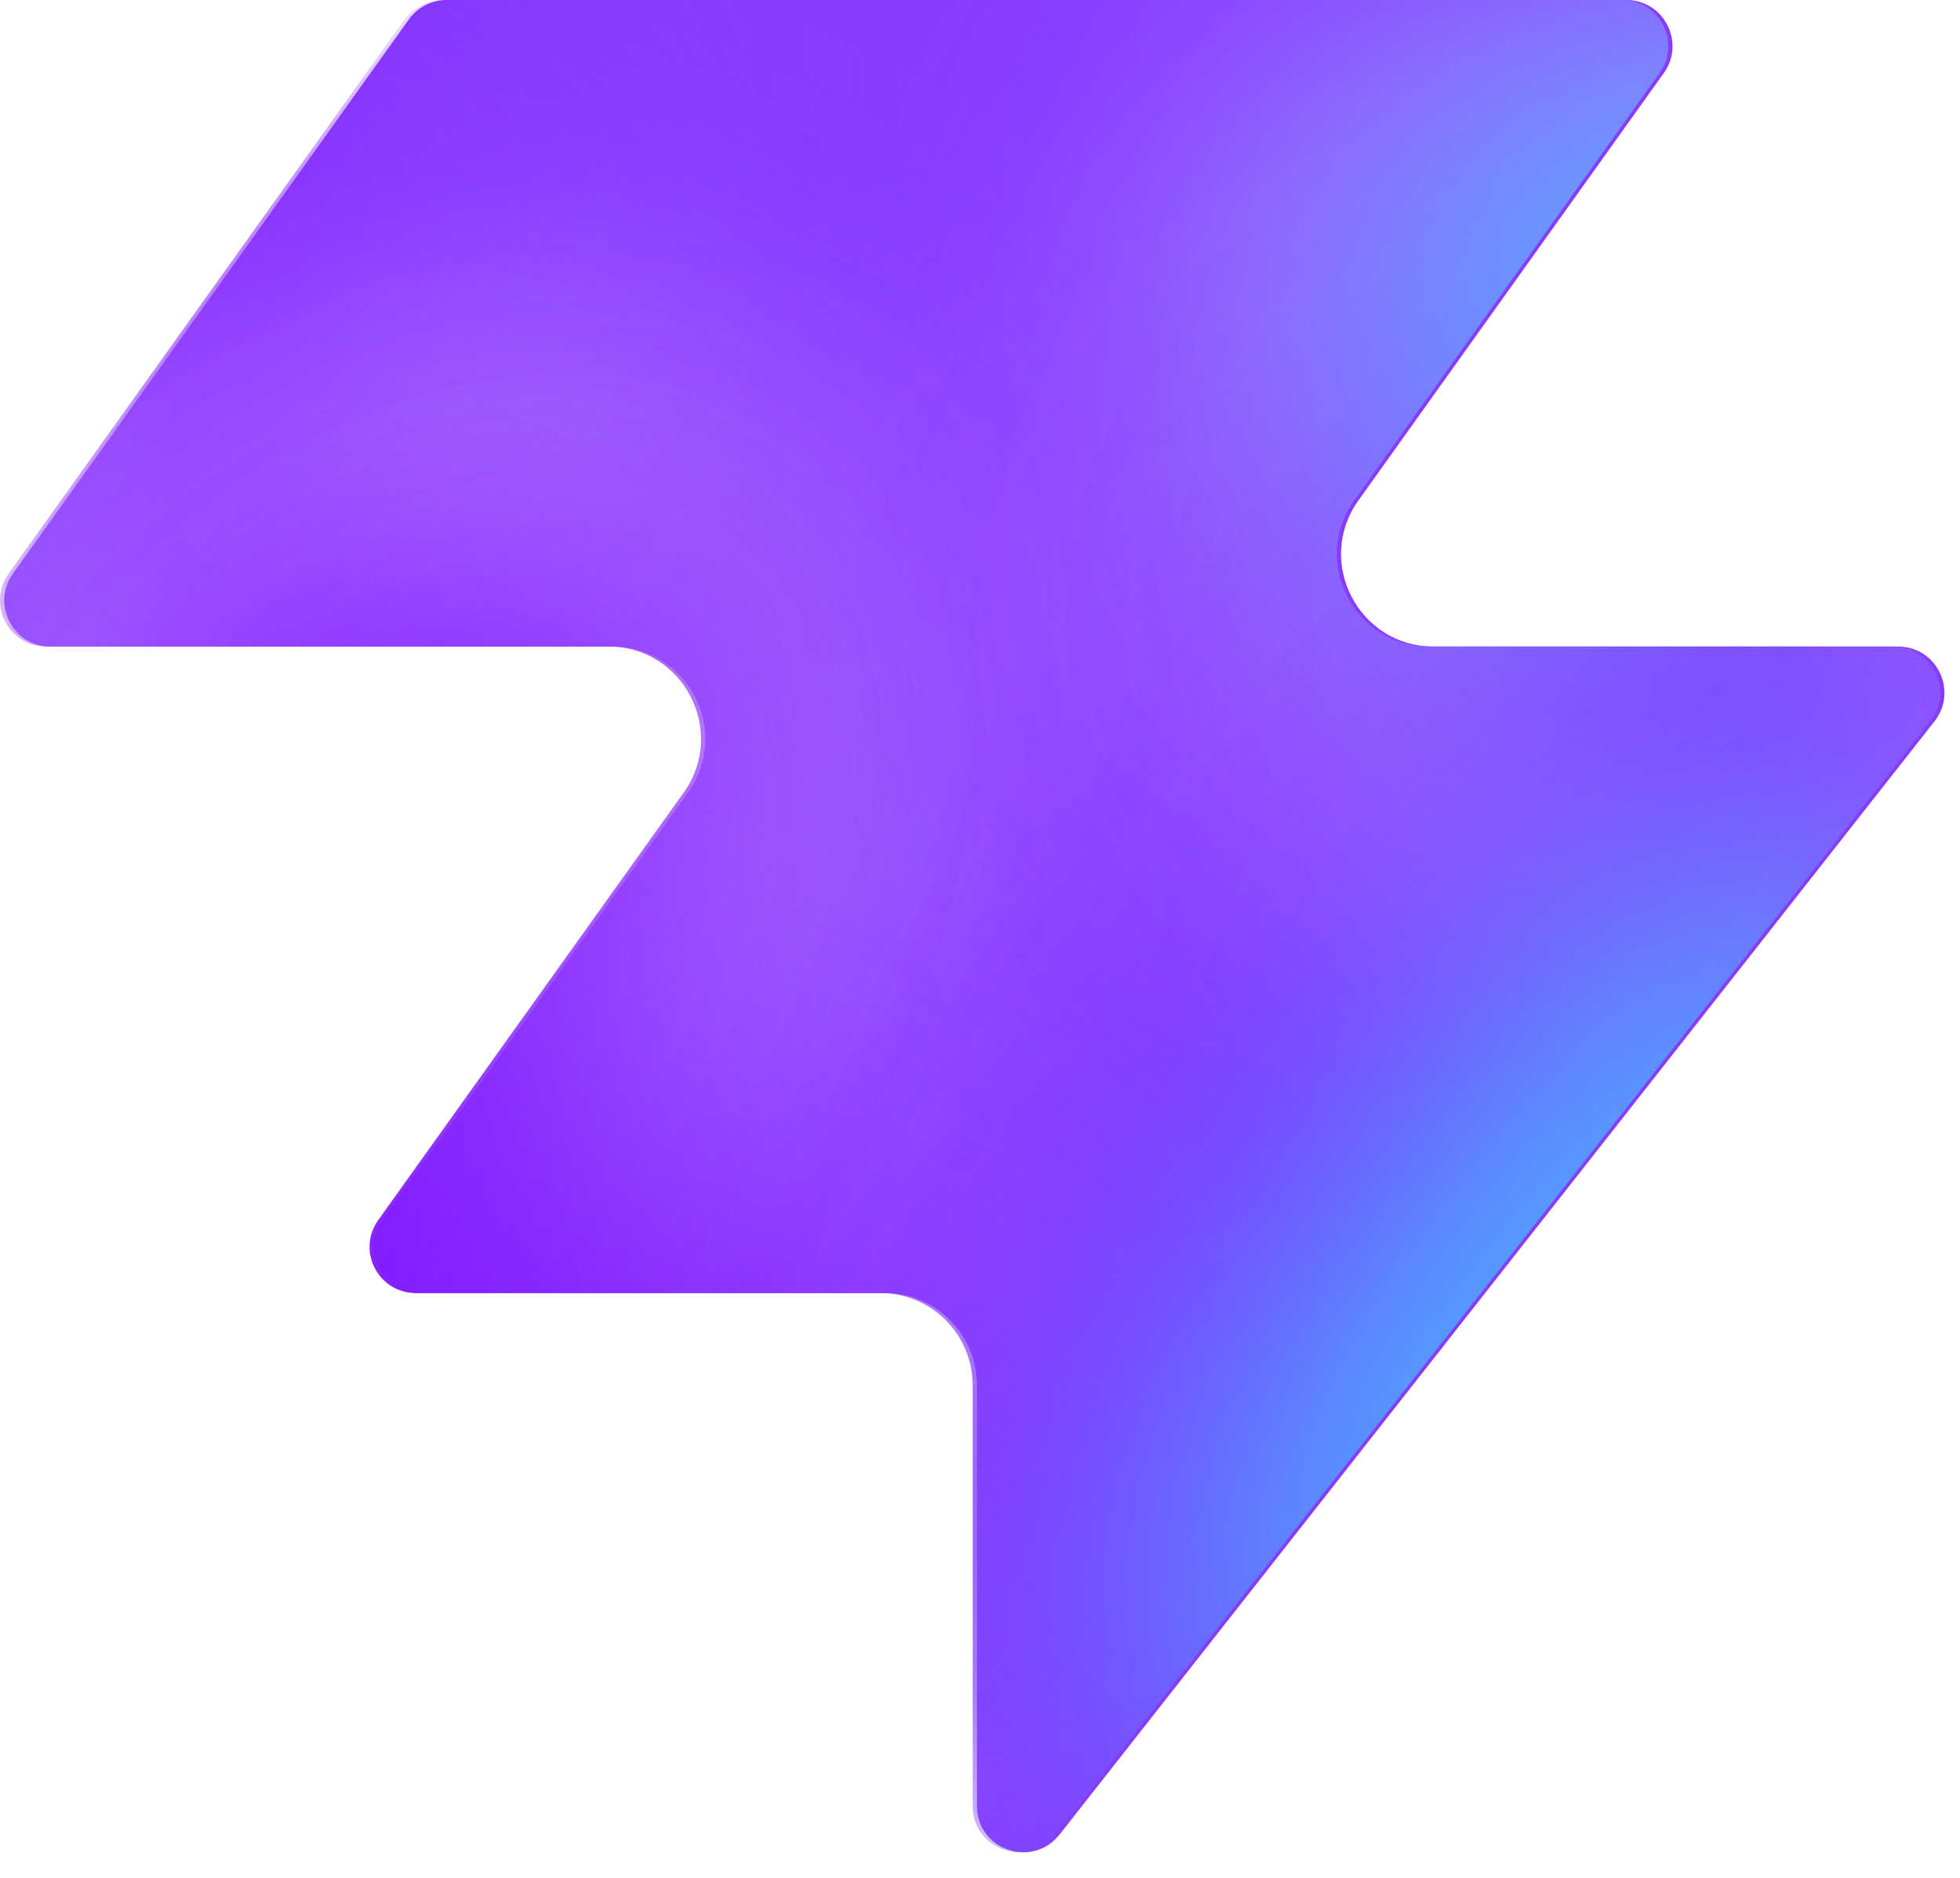
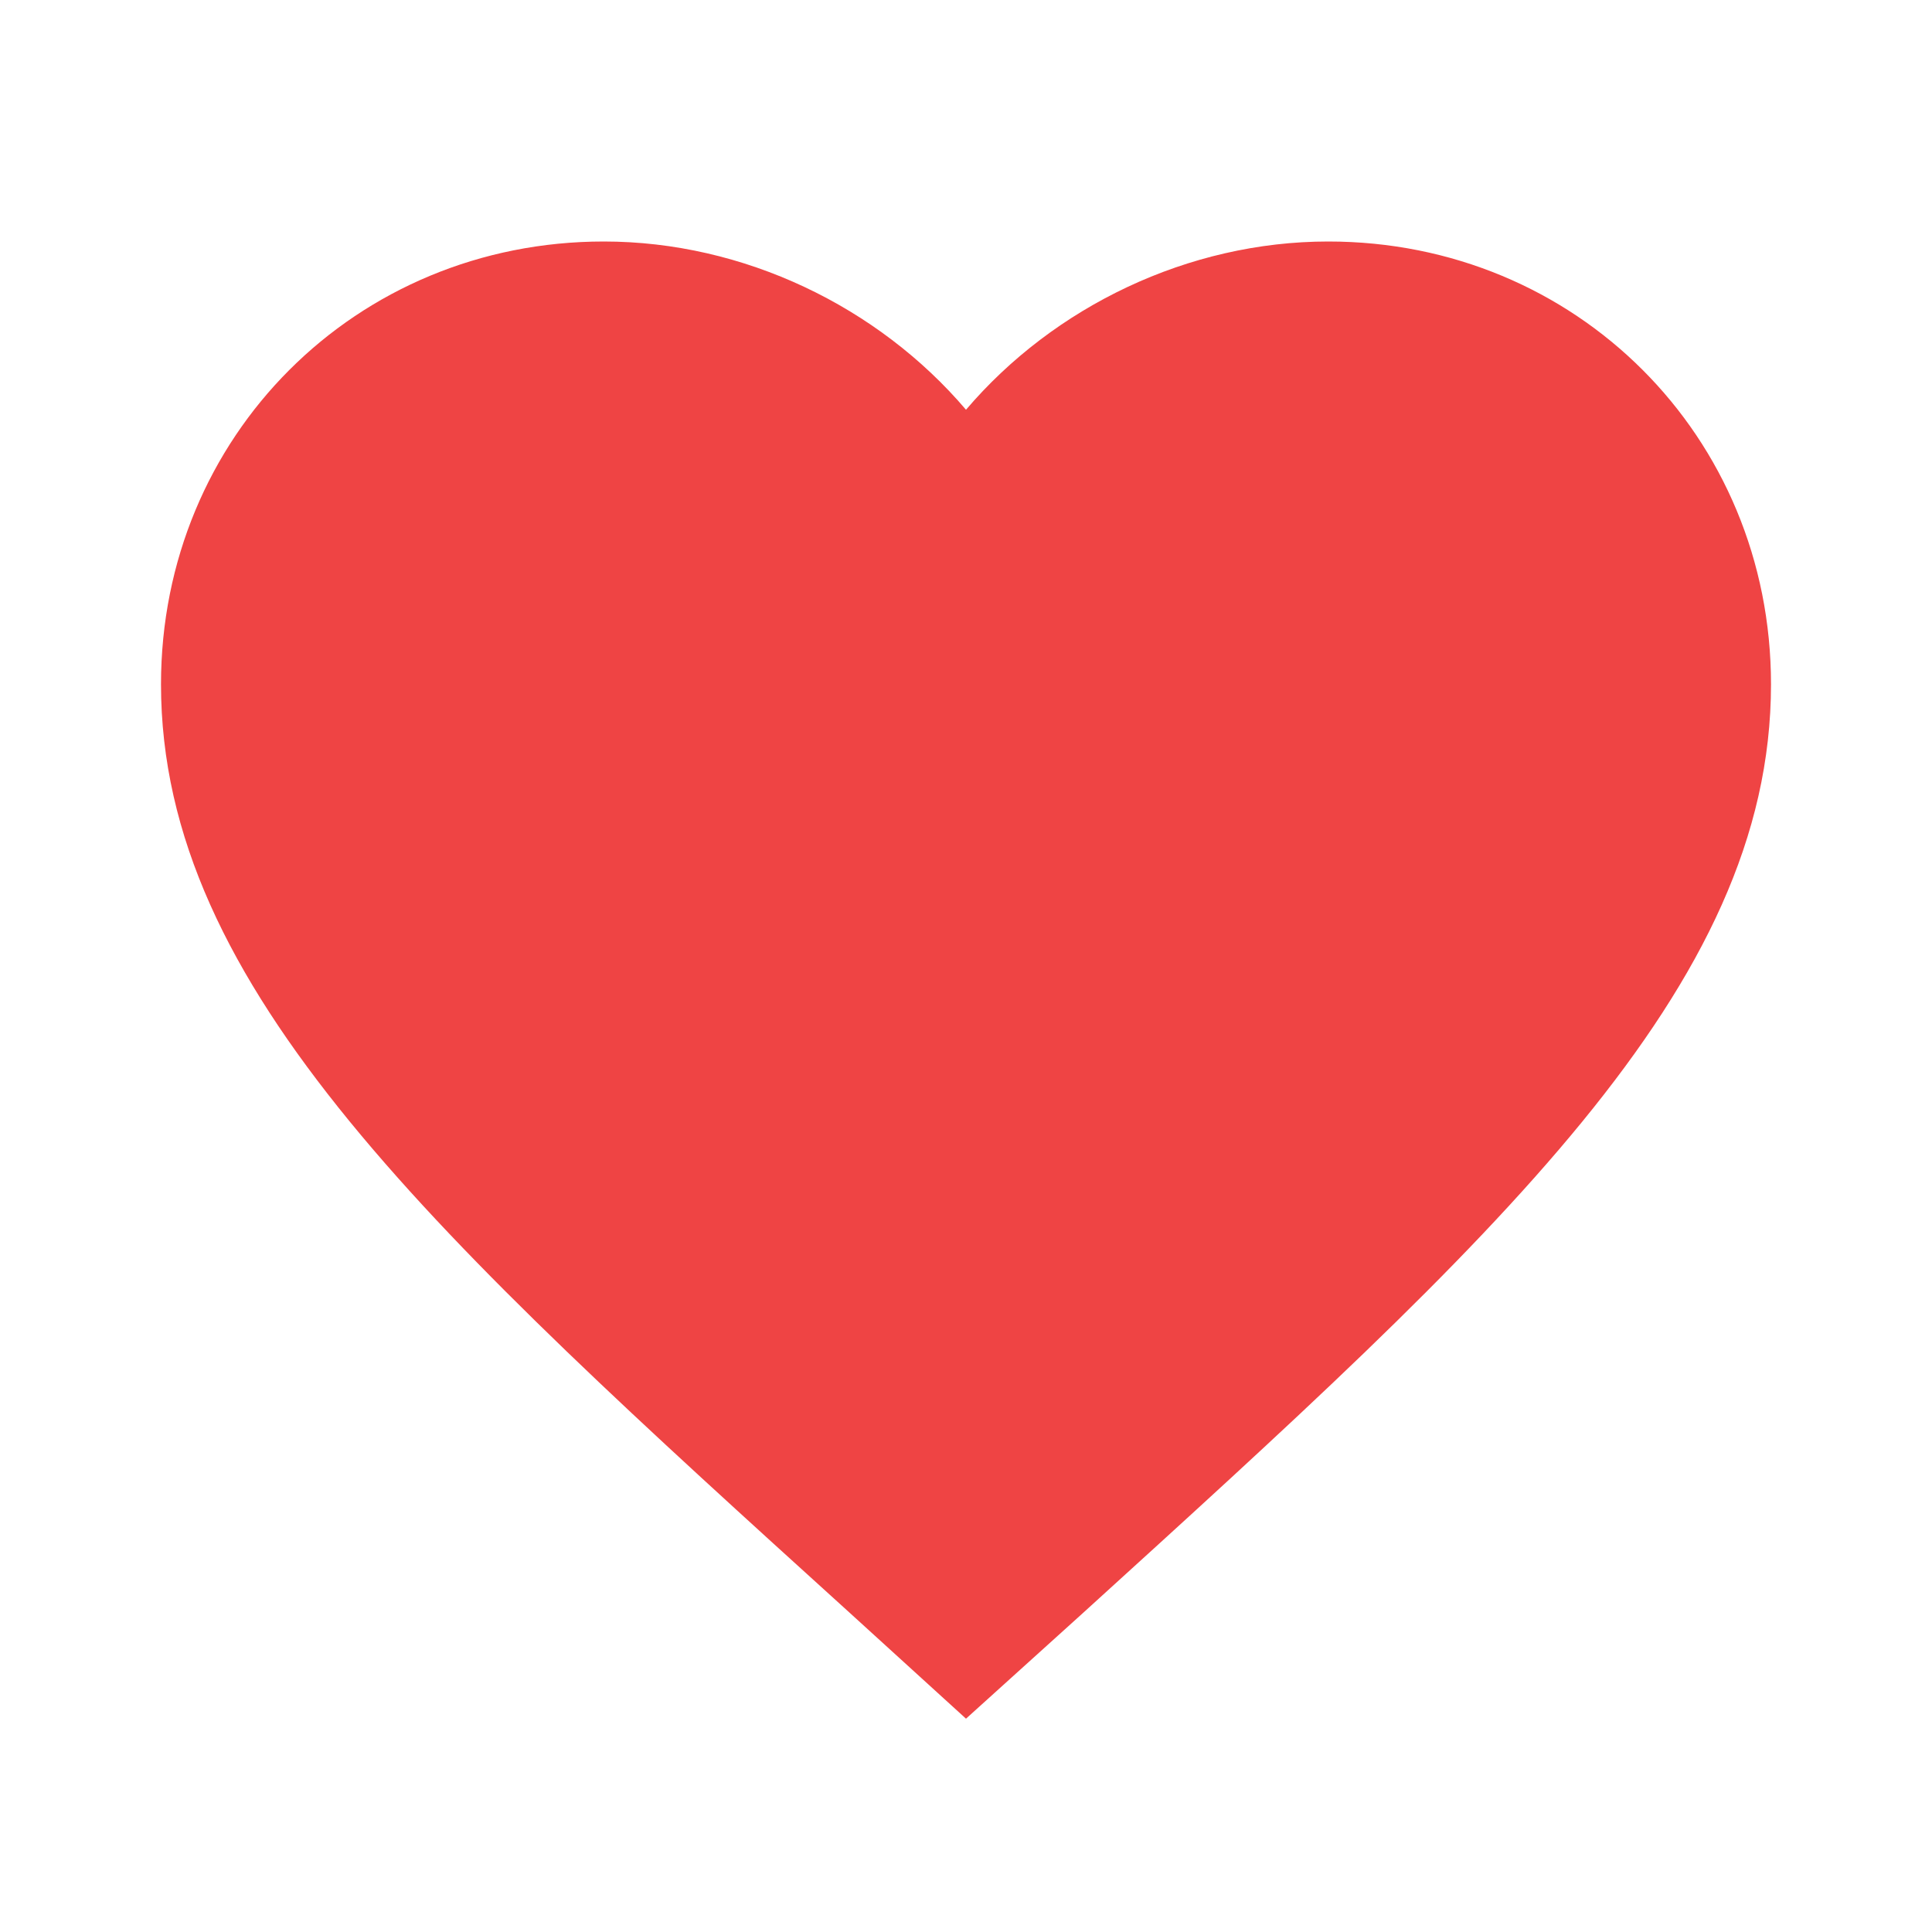
- <svg xmlns="http://www.w3.org/2000/svg" width="48" height="46" fill="none" viewBox="0 0 48 46">
-   <path fill="#863bff" d="M25.946 44.938c-.664.845-2.021.375-2.021-.698V33.937a2.26 2.26 0 0 0-2.262-2.262H10.287c-.92 0-1.456-1.04-.92-1.788l7.48-10.471c1.07-1.497 0-3.578-1.842-3.578H1.237c-.92 0-1.456-1.04-.92-1.788L10.013.474c.214-.297.556-.474.92-.474h28.894c.92 0 1.456 1.04.92 1.788l-7.48 10.471c-1.07 1.498 0 3.579 1.842 3.579h11.377c.943 0 1.473 1.088.89 1.83L25.947 44.94z" style="fill:#863bff;fill:color(display-p3 .525 .23 1);fill-opacity:1" />
-   <mask id="a" width="48" height="46" x="0" y="0" maskUnits="userSpaceOnUse" style="mask-type:alpha">
-     <path fill="#000" d="M25.842 44.938c-.664.844-2.021.375-2.021-.698V33.937a2.26 2.26 0 0 0-2.262-2.262H10.183c-.92 0-1.456-1.04-.92-1.788l7.48-10.471c1.07-1.498 0-3.579-1.842-3.579H1.133c-.92 0-1.456-1.04-.92-1.787L9.91.473c.214-.297.556-.474.92-.474h28.894c.92 0 1.456 1.04.92 1.788l-7.48 10.471c-1.07 1.498 0 3.578 1.842 3.578h11.377c.943 0 1.473 1.088.89 1.832L25.843 44.94z" style="fill:#000;fill-opacity:1" />
-   </mask>
-   <g mask="url(#a)">
-     <g filter="url(#b)">
-       <ellipse cx="5.508" cy="14.704" fill="#ede6ff" rx="5.508" ry="14.704" style="fill:#ede6ff;fill:color(display-p3 .927 .903 1);fill-opacity:1" transform="matrix(.00324 1 1 -.00324 -4.47 31.516)" />
-     </g>
-     <g filter="url(#c)">
-       <ellipse cx="10.399" cy="29.851" fill="#ede6ff" rx="10.399" ry="29.851" style="fill:#ede6ff;fill:color(display-p3 .927 .903 1);fill-opacity:1" transform="matrix(.00324 1 1 -.00324 -39.328 7.883)" />
-     </g>
-     <g filter="url(#d)">
-       <ellipse cx="5.508" cy="30.487" fill="#7e14ff" rx="5.508" ry="30.487" style="fill:#7e14ff;fill:color(display-p3 .492 .077 1);fill-opacity:1" transform="rotate(89.814 -25.913 -14.639)scale(1 -1)" />
-     </g>
-     <g filter="url(#e)">
-       <ellipse cx="5.508" cy="30.599" fill="#7e14ff" rx="5.508" ry="30.599" style="fill:#7e14ff;fill:color(display-p3 .492 .077 1);fill-opacity:1" transform="rotate(89.814 -32.644 -3.334)scale(1 -1)" />
-     </g>
-     <g filter="url(#f)">
-       <ellipse cx="5.508" cy="30.599" fill="#7e14ff" rx="5.508" ry="30.599" style="fill:#7e14ff;fill:color(display-p3 .492 .077 1);fill-opacity:1" transform="matrix(.00324 1 1 -.00324 -34.34 30.47)" />
-     </g>
-     <g filter="url(#g)">
-       <ellipse cx="14.072" cy="22.078" fill="#ede6ff" rx="14.072" ry="22.078" style="fill:#ede6ff;fill:color(display-p3 .927 .903 1);fill-opacity:1" transform="rotate(93.35 24.506 48.493)scale(-1 1)" />
-     </g>
-     <g filter="url(#h)">
-       <ellipse cx="3.47" cy="21.501" fill="#7e14ff" rx="3.47" ry="21.501" style="fill:#7e14ff;fill:color(display-p3 .492 .077 1);fill-opacity:1" transform="rotate(89.009 28.708 47.59)scale(-1 1)" />
-     </g>
-     <g filter="url(#i)">
-       <ellipse cx="3.47" cy="21.501" fill="#7e14ff" rx="3.47" ry="21.501" style="fill:#7e14ff;fill:color(display-p3 .492 .077 1);fill-opacity:1" transform="rotate(89.009 28.708 47.59)scale(-1 1)" />
-     </g>
-     <g filter="url(#j)">
-       <ellipse cx=".387" cy="8.972" fill="#7e14ff" rx="4.407" ry="29.108" style="fill:#7e14ff;fill:color(display-p3 .492 .077 1);fill-opacity:1" transform="rotate(39.51 .387 8.972)" />
-     </g>
-     <g filter="url(#k)">
-       <ellipse cx="47.523" cy="-6.092" fill="#7e14ff" rx="4.407" ry="29.108" style="fill:#7e14ff;fill:color(display-p3 .492 .077 1);fill-opacity:1" transform="rotate(37.892 47.523 -6.092)" />
-     </g>
-     <g filter="url(#l)">
-       <ellipse cx="41.412" cy="6.333" fill="#47bfff" rx="5.971" ry="9.665" style="fill:#47bfff;fill:color(display-p3 .28 .748 1);fill-opacity:1" transform="rotate(37.892 41.412 6.333)" />
-     </g>
-     <g filter="url(#m)">
-       <ellipse cx="-1.879" cy="38.332" fill="#7e14ff" rx="4.407" ry="29.108" style="fill:#7e14ff;fill:color(display-p3 .492 .077 1);fill-opacity:1" transform="rotate(37.892 -1.88 38.332)" />
-     </g>
-     <g filter="url(#n)">
-       <ellipse cx="-1.879" cy="38.332" fill="#7e14ff" rx="4.407" ry="29.108" style="fill:#7e14ff;fill:color(display-p3 .492 .077 1);fill-opacity:1" transform="rotate(37.892 -1.88 38.332)" />
-     </g>
-     <g filter="url(#o)">
-       <ellipse cx="35.651" cy="29.907" fill="#7e14ff" rx="4.407" ry="29.108" style="fill:#7e14ff;fill:color(display-p3 .492 .077 1);fill-opacity:1" transform="rotate(37.892 35.651 29.907)" />
-     </g>
-     <g filter="url(#p)">
-       <ellipse cx="38.418" cy="32.4" fill="#47bfff" rx="5.971" ry="15.297" style="fill:#47bfff;fill:color(display-p3 .28 .748 1);fill-opacity:1" transform="rotate(37.892 38.418 32.4)" />
-     </g>
-   </g>
-   <defs>
-     <filter id="b" width="60.045" height="41.654" x="-19.77" y="16.149" color-interpolation-filters="sRGB" filterUnits="userSpaceOnUse">
-       <feFlood flood-opacity="0" result="BackgroundImageFix" />
-       <feBlend in="SourceGraphic" in2="BackgroundImageFix" result="shape" />
-       <feGaussianBlur result="effect1_foregroundBlur_2002_17158" stdDeviation="7.659" />
-     </filter>
-     <filter id="c" width="90.34" height="51.437" x="-54.613" y="-7.533" color-interpolation-filters="sRGB" filterUnits="userSpaceOnUse">
-       <feFlood flood-opacity="0" result="BackgroundImageFix" />
-       <feBlend in="SourceGraphic" in2="BackgroundImageFix" result="shape" />
-       <feGaussianBlur result="effect1_foregroundBlur_2002_17158" stdDeviation="7.659" />
-     </filter>
-     <filter id="d" width="79.355" height="29.4" x="-49.64" y="2.03" color-interpolation-filters="sRGB" filterUnits="userSpaceOnUse">
-       <feFlood flood-opacity="0" result="BackgroundImageFix" />
-       <feBlend in="SourceGraphic" in2="BackgroundImageFix" result="shape" />
-       <feGaussianBlur result="effect1_foregroundBlur_2002_17158" stdDeviation="4.596" />
-     </filter>
-     <filter id="e" width="79.579" height="29.4" x="-45.045" y="20.029" color-interpolation-filters="sRGB" filterUnits="userSpaceOnUse">
-       <feFlood flood-opacity="0" result="BackgroundImageFix" />
-       <feBlend in="SourceGraphic" in2="BackgroundImageFix" result="shape" />
-       <feGaussianBlur result="effect1_foregroundBlur_2002_17158" stdDeviation="4.596" />
-     </filter>
-     <filter id="f" width="79.579" height="29.4" x="-43.513" y="21.178" color-interpolation-filters="sRGB" filterUnits="userSpaceOnUse">
-       <feFlood flood-opacity="0" result="BackgroundImageFix" />
-       <feBlend in="SourceGraphic" in2="BackgroundImageFix" result="shape" />
-       <feGaussianBlur result="effect1_foregroundBlur_2002_17158" stdDeviation="4.596" />
-     </filter>
-     <filter id="g" width="74.749" height="58.852" x="15.756" y="-17.901" color-interpolation-filters="sRGB" filterUnits="userSpaceOnUse">
-       <feFlood flood-opacity="0" result="BackgroundImageFix" />
-       <feBlend in="SourceGraphic" in2="BackgroundImageFix" result="shape" />
-       <feGaussianBlur result="effect1_foregroundBlur_2002_17158" stdDeviation="7.659" />
-     </filter>
-     <filter id="h" width="61.377" height="25.362" x="23.548" y="2.284" color-interpolation-filters="sRGB" filterUnits="userSpaceOnUse">
-       <feFlood flood-opacity="0" result="BackgroundImageFix" />
-       <feBlend in="SourceGraphic" in2="BackgroundImageFix" result="shape" />
-       <feGaussianBlur result="effect1_foregroundBlur_2002_17158" stdDeviation="4.596" />
-     </filter>
-     <filter id="i" width="61.377" height="25.362" x="23.548" y="2.284" color-interpolation-filters="sRGB" filterUnits="userSpaceOnUse">
-       <feFlood flood-opacity="0" result="BackgroundImageFix" />
-       <feBlend in="SourceGraphic" in2="BackgroundImageFix" result="shape" />
-       <feGaussianBlur result="effect1_foregroundBlur_2002_17158" stdDeviation="4.596" />
-     </filter>
-     <filter id="j" width="56.045" height="63.649" x="-27.636" y="-22.853" color-interpolation-filters="sRGB" filterUnits="userSpaceOnUse">
-       <feFlood flood-opacity="0" result="BackgroundImageFix" />
-       <feBlend in="SourceGraphic" in2="BackgroundImageFix" result="shape" />
-       <feGaussianBlur result="effect1_foregroundBlur_2002_17158" stdDeviation="4.596" />
-     </filter>
-     <filter id="k" width="54.814" height="64.646" x="20.116" y="-38.415" color-interpolation-filters="sRGB" filterUnits="userSpaceOnUse">
-       <feFlood flood-opacity="0" result="BackgroundImageFix" />
-       <feBlend in="SourceGraphic" in2="BackgroundImageFix" result="shape" />
-       <feGaussianBlur result="effect1_foregroundBlur_2002_17158" stdDeviation="4.596" />
-     </filter>
-     <filter id="l" width="33.541" height="35.313" x="24.641" y="-11.323" color-interpolation-filters="sRGB" filterUnits="userSpaceOnUse">
-       <feFlood flood-opacity="0" result="BackgroundImageFix" />
-       <feBlend in="SourceGraphic" in2="BackgroundImageFix" result="shape" />
-       <feGaussianBlur result="effect1_foregroundBlur_2002_17158" stdDeviation="4.596" />
-     </filter>
-     <filter id="m" width="54.814" height="64.646" x="-29.286" y="6.009" color-interpolation-filters="sRGB" filterUnits="userSpaceOnUse">
-       <feFlood flood-opacity="0" result="BackgroundImageFix" />
-       <feBlend in="SourceGraphic" in2="BackgroundImageFix" result="shape" />
-       <feGaussianBlur result="effect1_foregroundBlur_2002_17158" stdDeviation="4.596" />
-     </filter>
-     <filter id="n" width="54.814" height="64.646" x="-29.286" y="6.009" color-interpolation-filters="sRGB" filterUnits="userSpaceOnUse">
-       <feFlood flood-opacity="0" result="BackgroundImageFix" />
-       <feBlend in="SourceGraphic" in2="BackgroundImageFix" result="shape" />
-       <feGaussianBlur result="effect1_foregroundBlur_2002_17158" stdDeviation="4.596" />
-     </filter>
-     <filter id="o" width="54.814" height="64.646" x="8.244" y="-2.416" color-interpolation-filters="sRGB" filterUnits="userSpaceOnUse">
-       <feFlood flood-opacity="0" result="BackgroundImageFix" />
-       <feBlend in="SourceGraphic" in2="BackgroundImageFix" result="shape" />
-       <feGaussianBlur result="effect1_foregroundBlur_2002_17158" stdDeviation="4.596" />
-     </filter>
-     <filter id="p" width="39.409" height="43.623" x="18.713" y="10.588" color-interpolation-filters="sRGB" filterUnits="userSpaceOnUse">
-       <feFlood flood-opacity="0" result="BackgroundImageFix" />
-       <feBlend in="SourceGraphic" in2="BackgroundImageFix" result="shape" />
-       <feGaussianBlur result="effect1_foregroundBlur_2002_17158" stdDeviation="4.596" />
-     </filter>
-   </defs>
+ <svg xmlns="http://www.w3.org/2000/svg" viewBox="0 0 24 24" width="32" height="32">
+   <path fill="#ef4444" d="M12 21.35l-1.45-1.32C5.4 15.36 2 12.28 2 8.5 2 5.42 4.42 3 7.5 3c1.74 0 3.41.81 4.5 2.09C13.09 3.81 14.76 3 16.5 3 19.58 3 22 5.42 22 8.5c0 3.78-3.4 6.86-8.55 11.54L12 21.35z" />
</svg>
